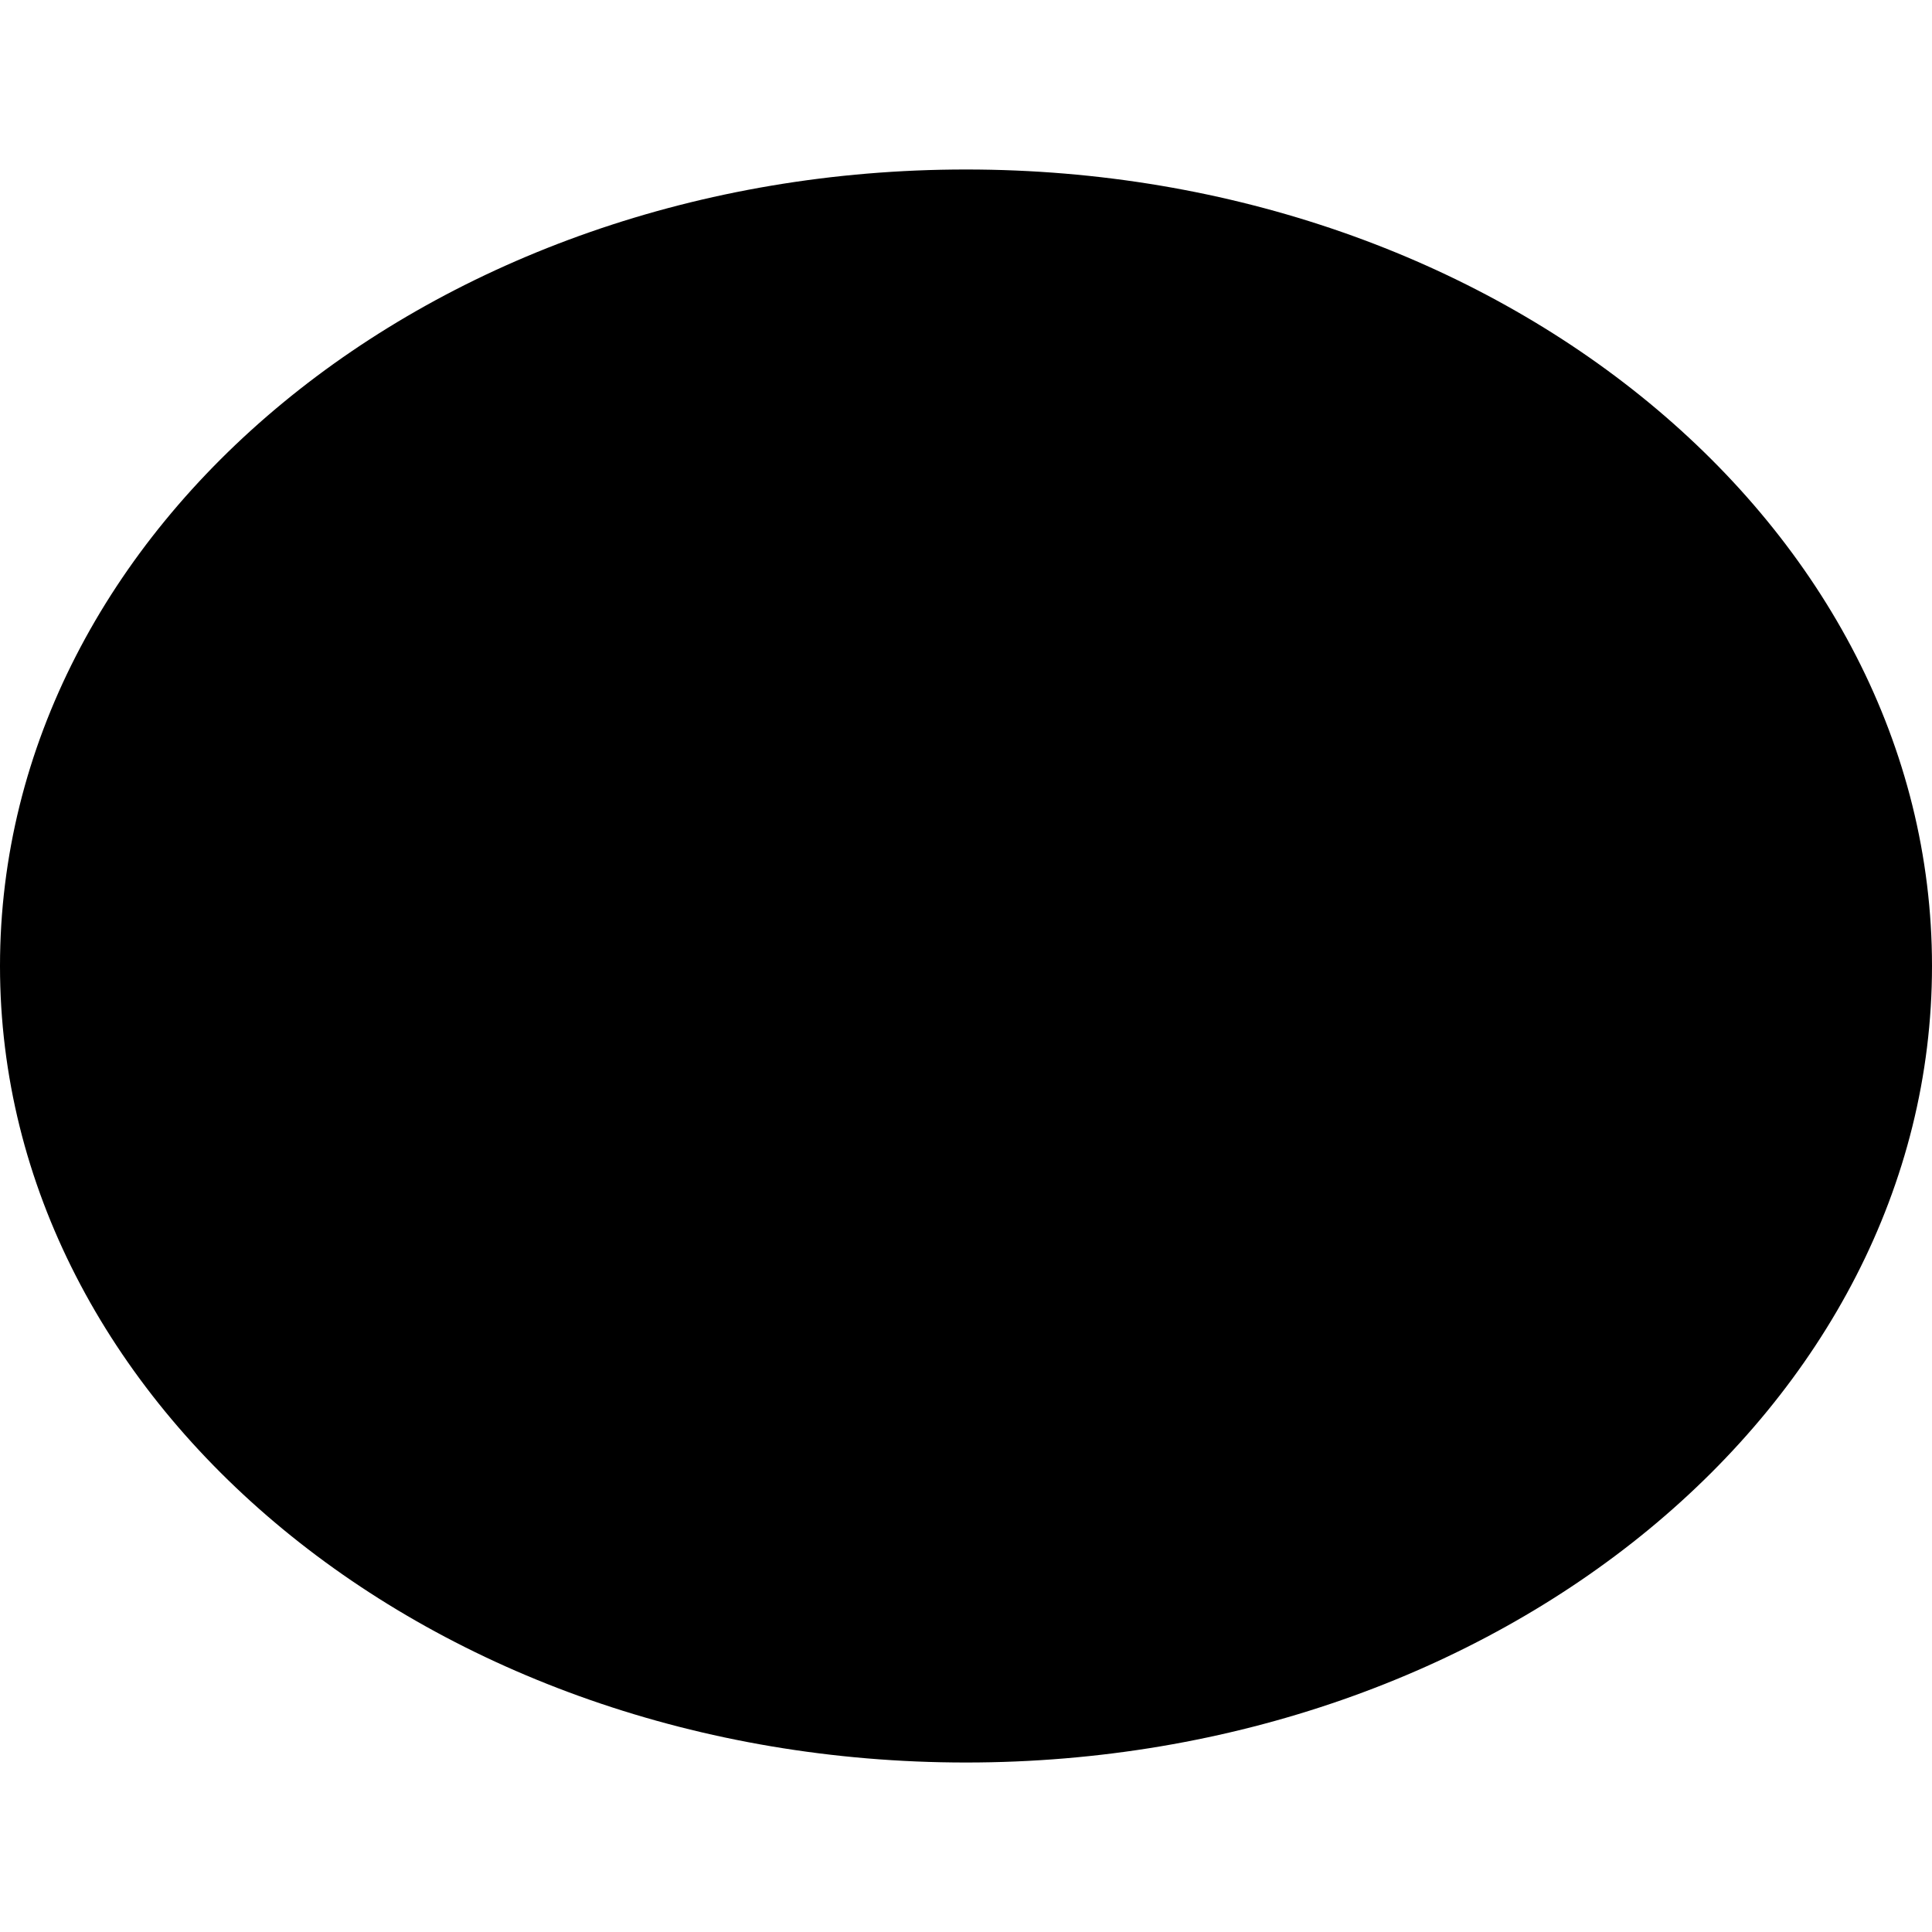
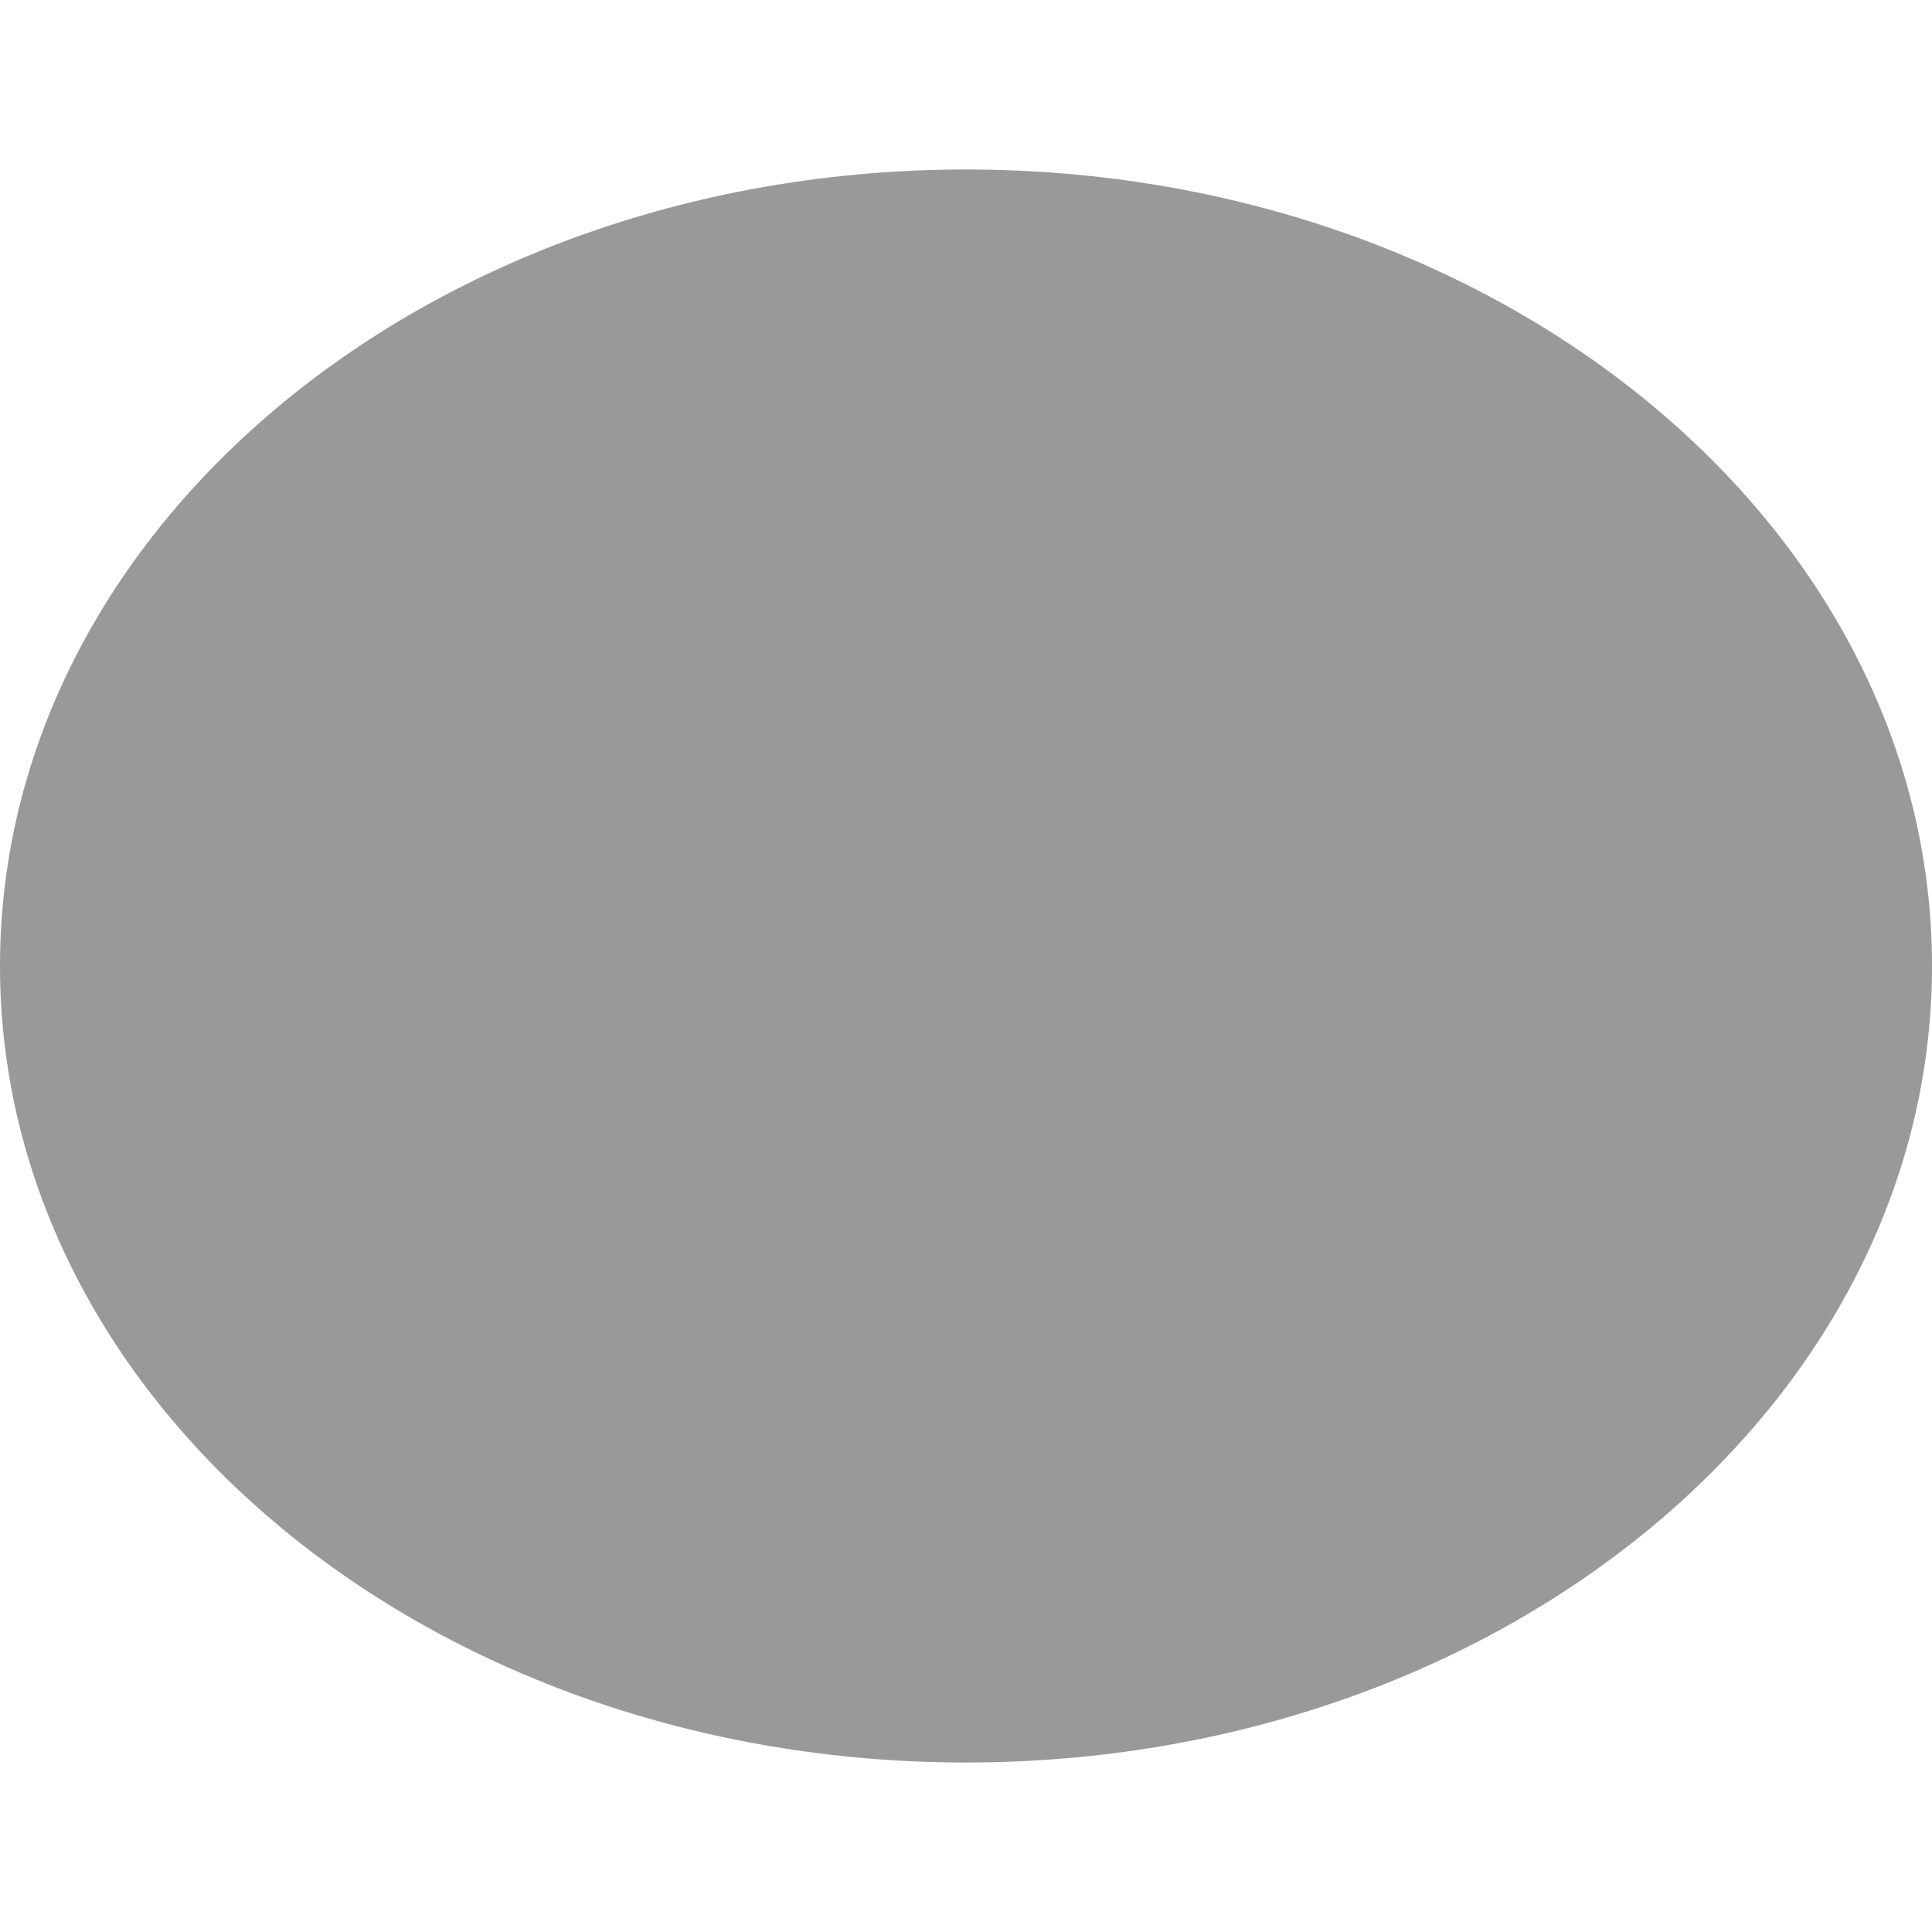
- <svg xmlns="http://www.w3.org/2000/svg" viewBox="0 0 308.34 254.24" width="0.7em" height="0.7em">
+ <svg xmlns="http://www.w3.org/2000/svg" viewBox="0 0 308.34 254.24" width="2em" height="2em">
  <defs>
-     <style>.cls-1{fill:black;}</style>
+     <style>.cls-1{fill:#999999;}</style>
  </defs>
  <g id="Layer_2" data-name="Layer 2">
    <g id="Layer_1-2" data-name="Layer 1">
      <ellipse class="cls-1" cx="154.17" cy="127.12" rx="154.17" ry="127.12" />
    </g>
  </g>
</svg>
